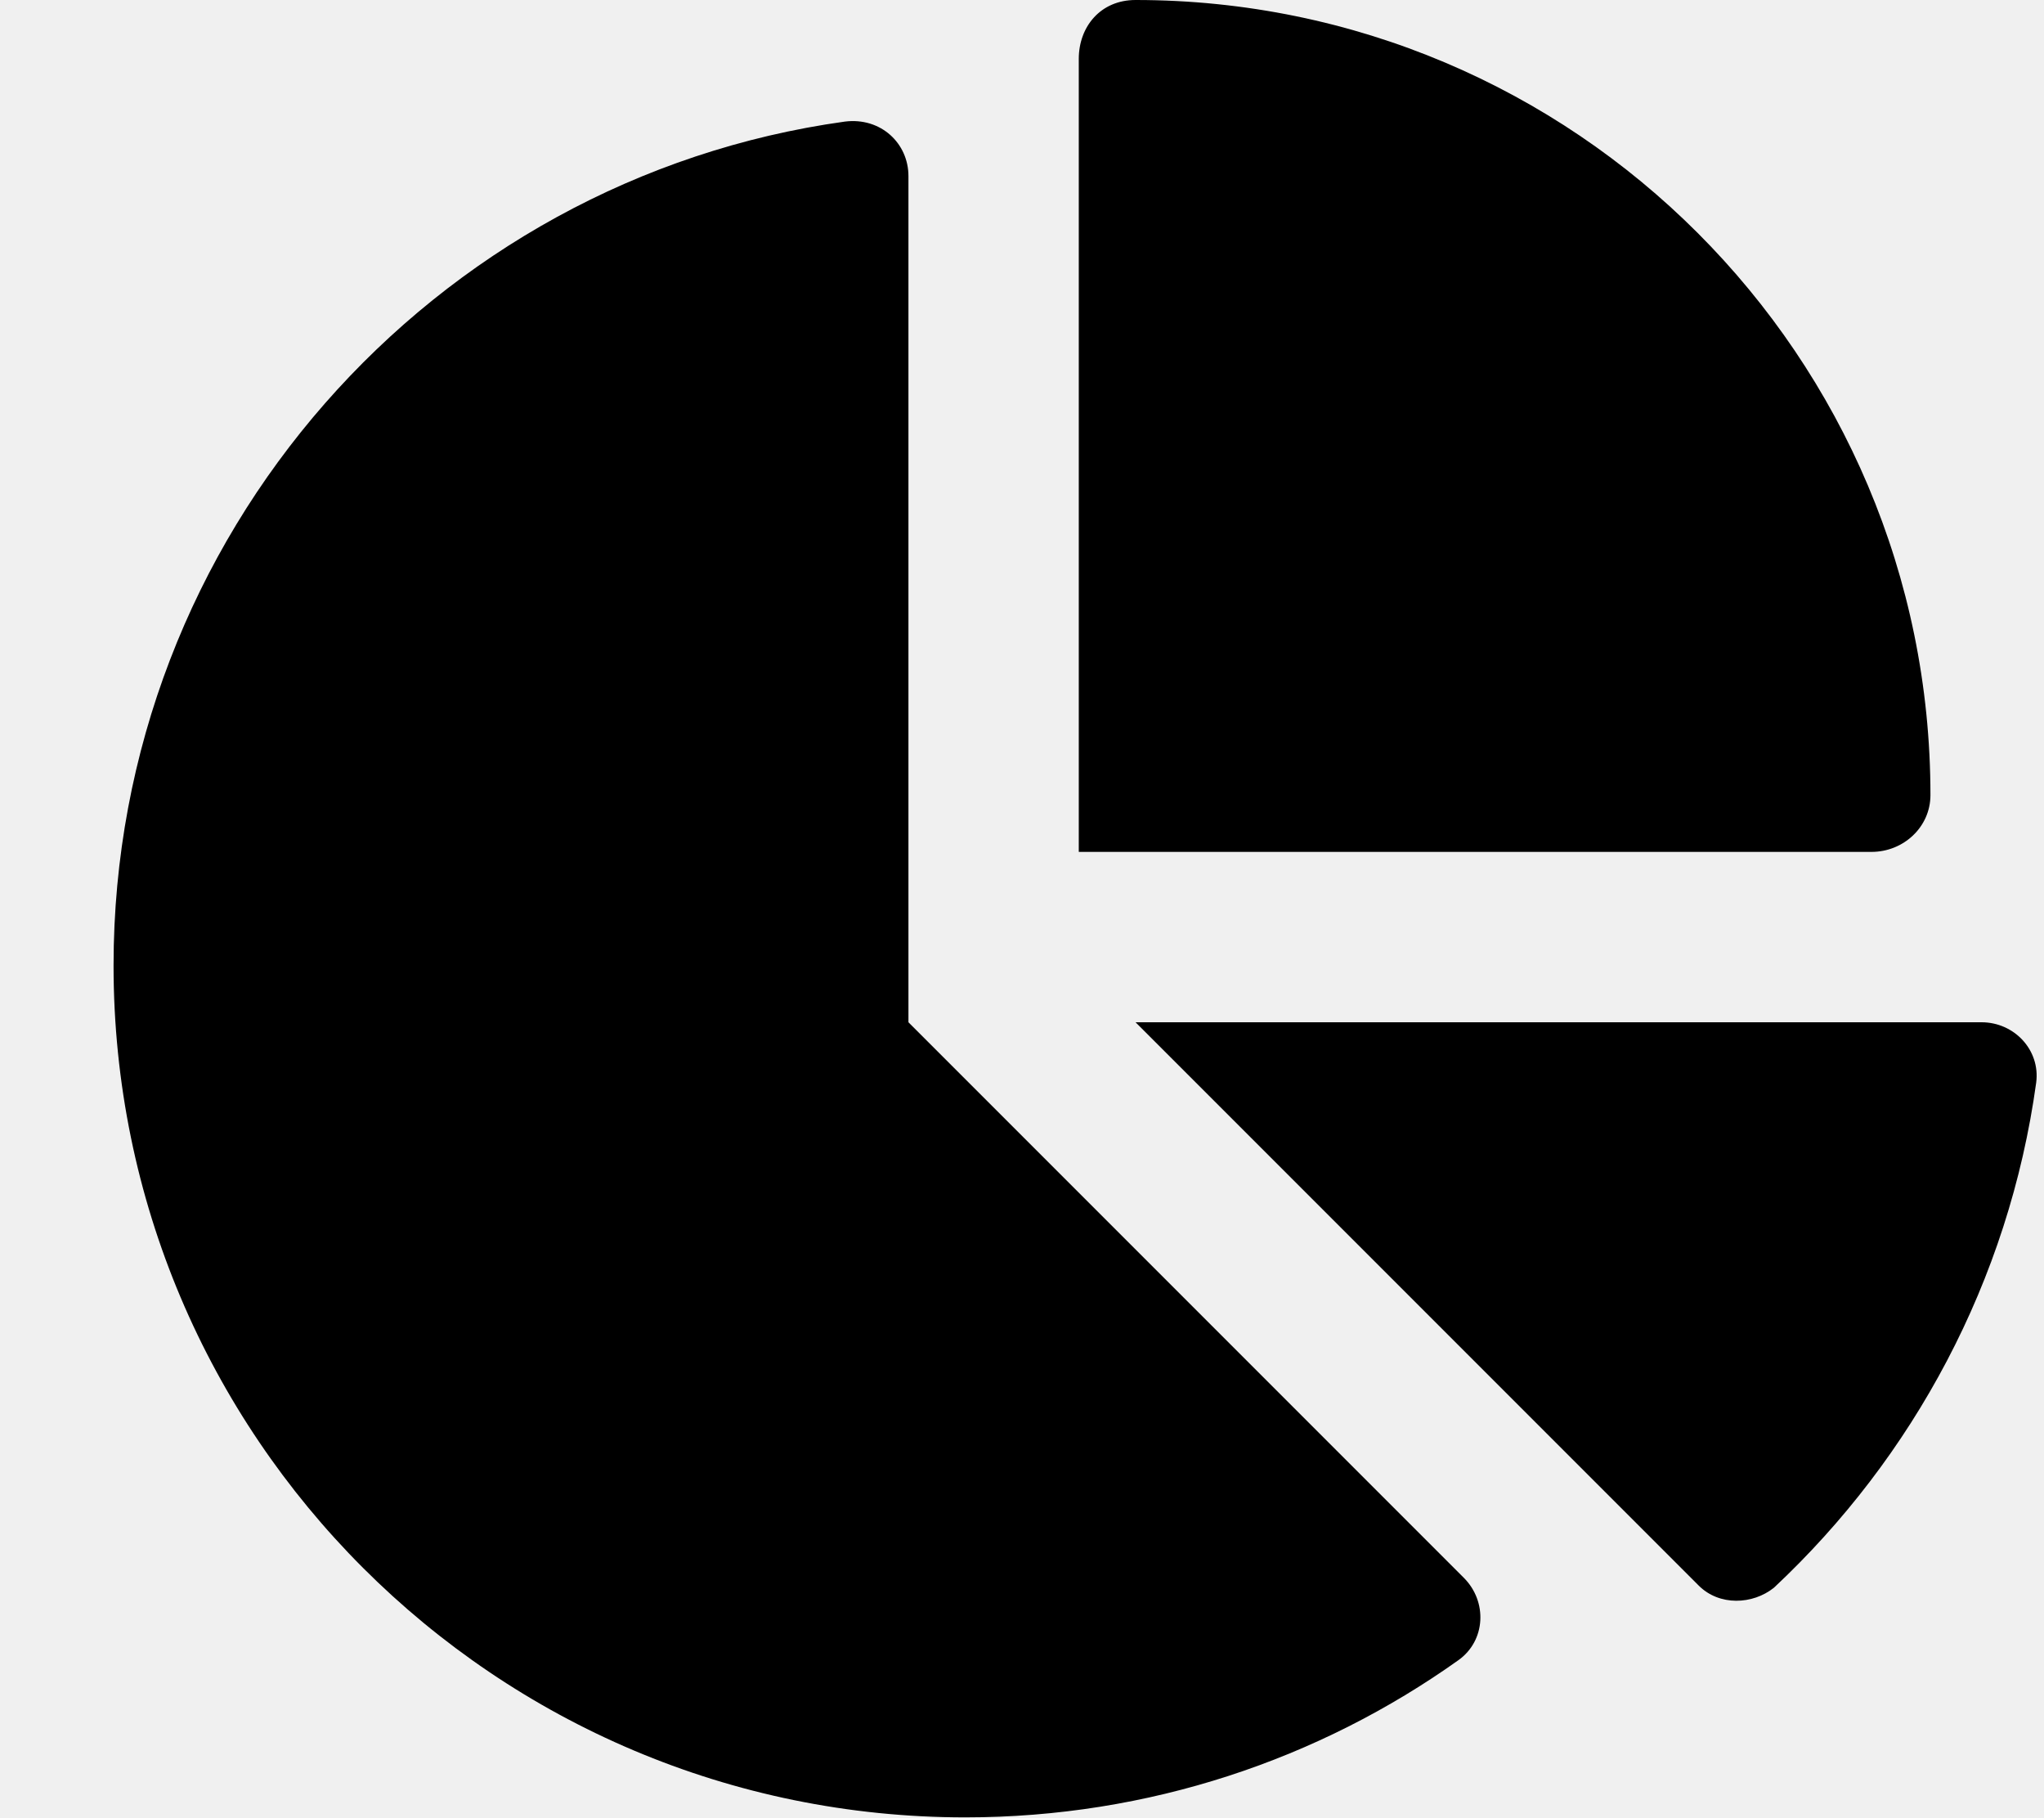
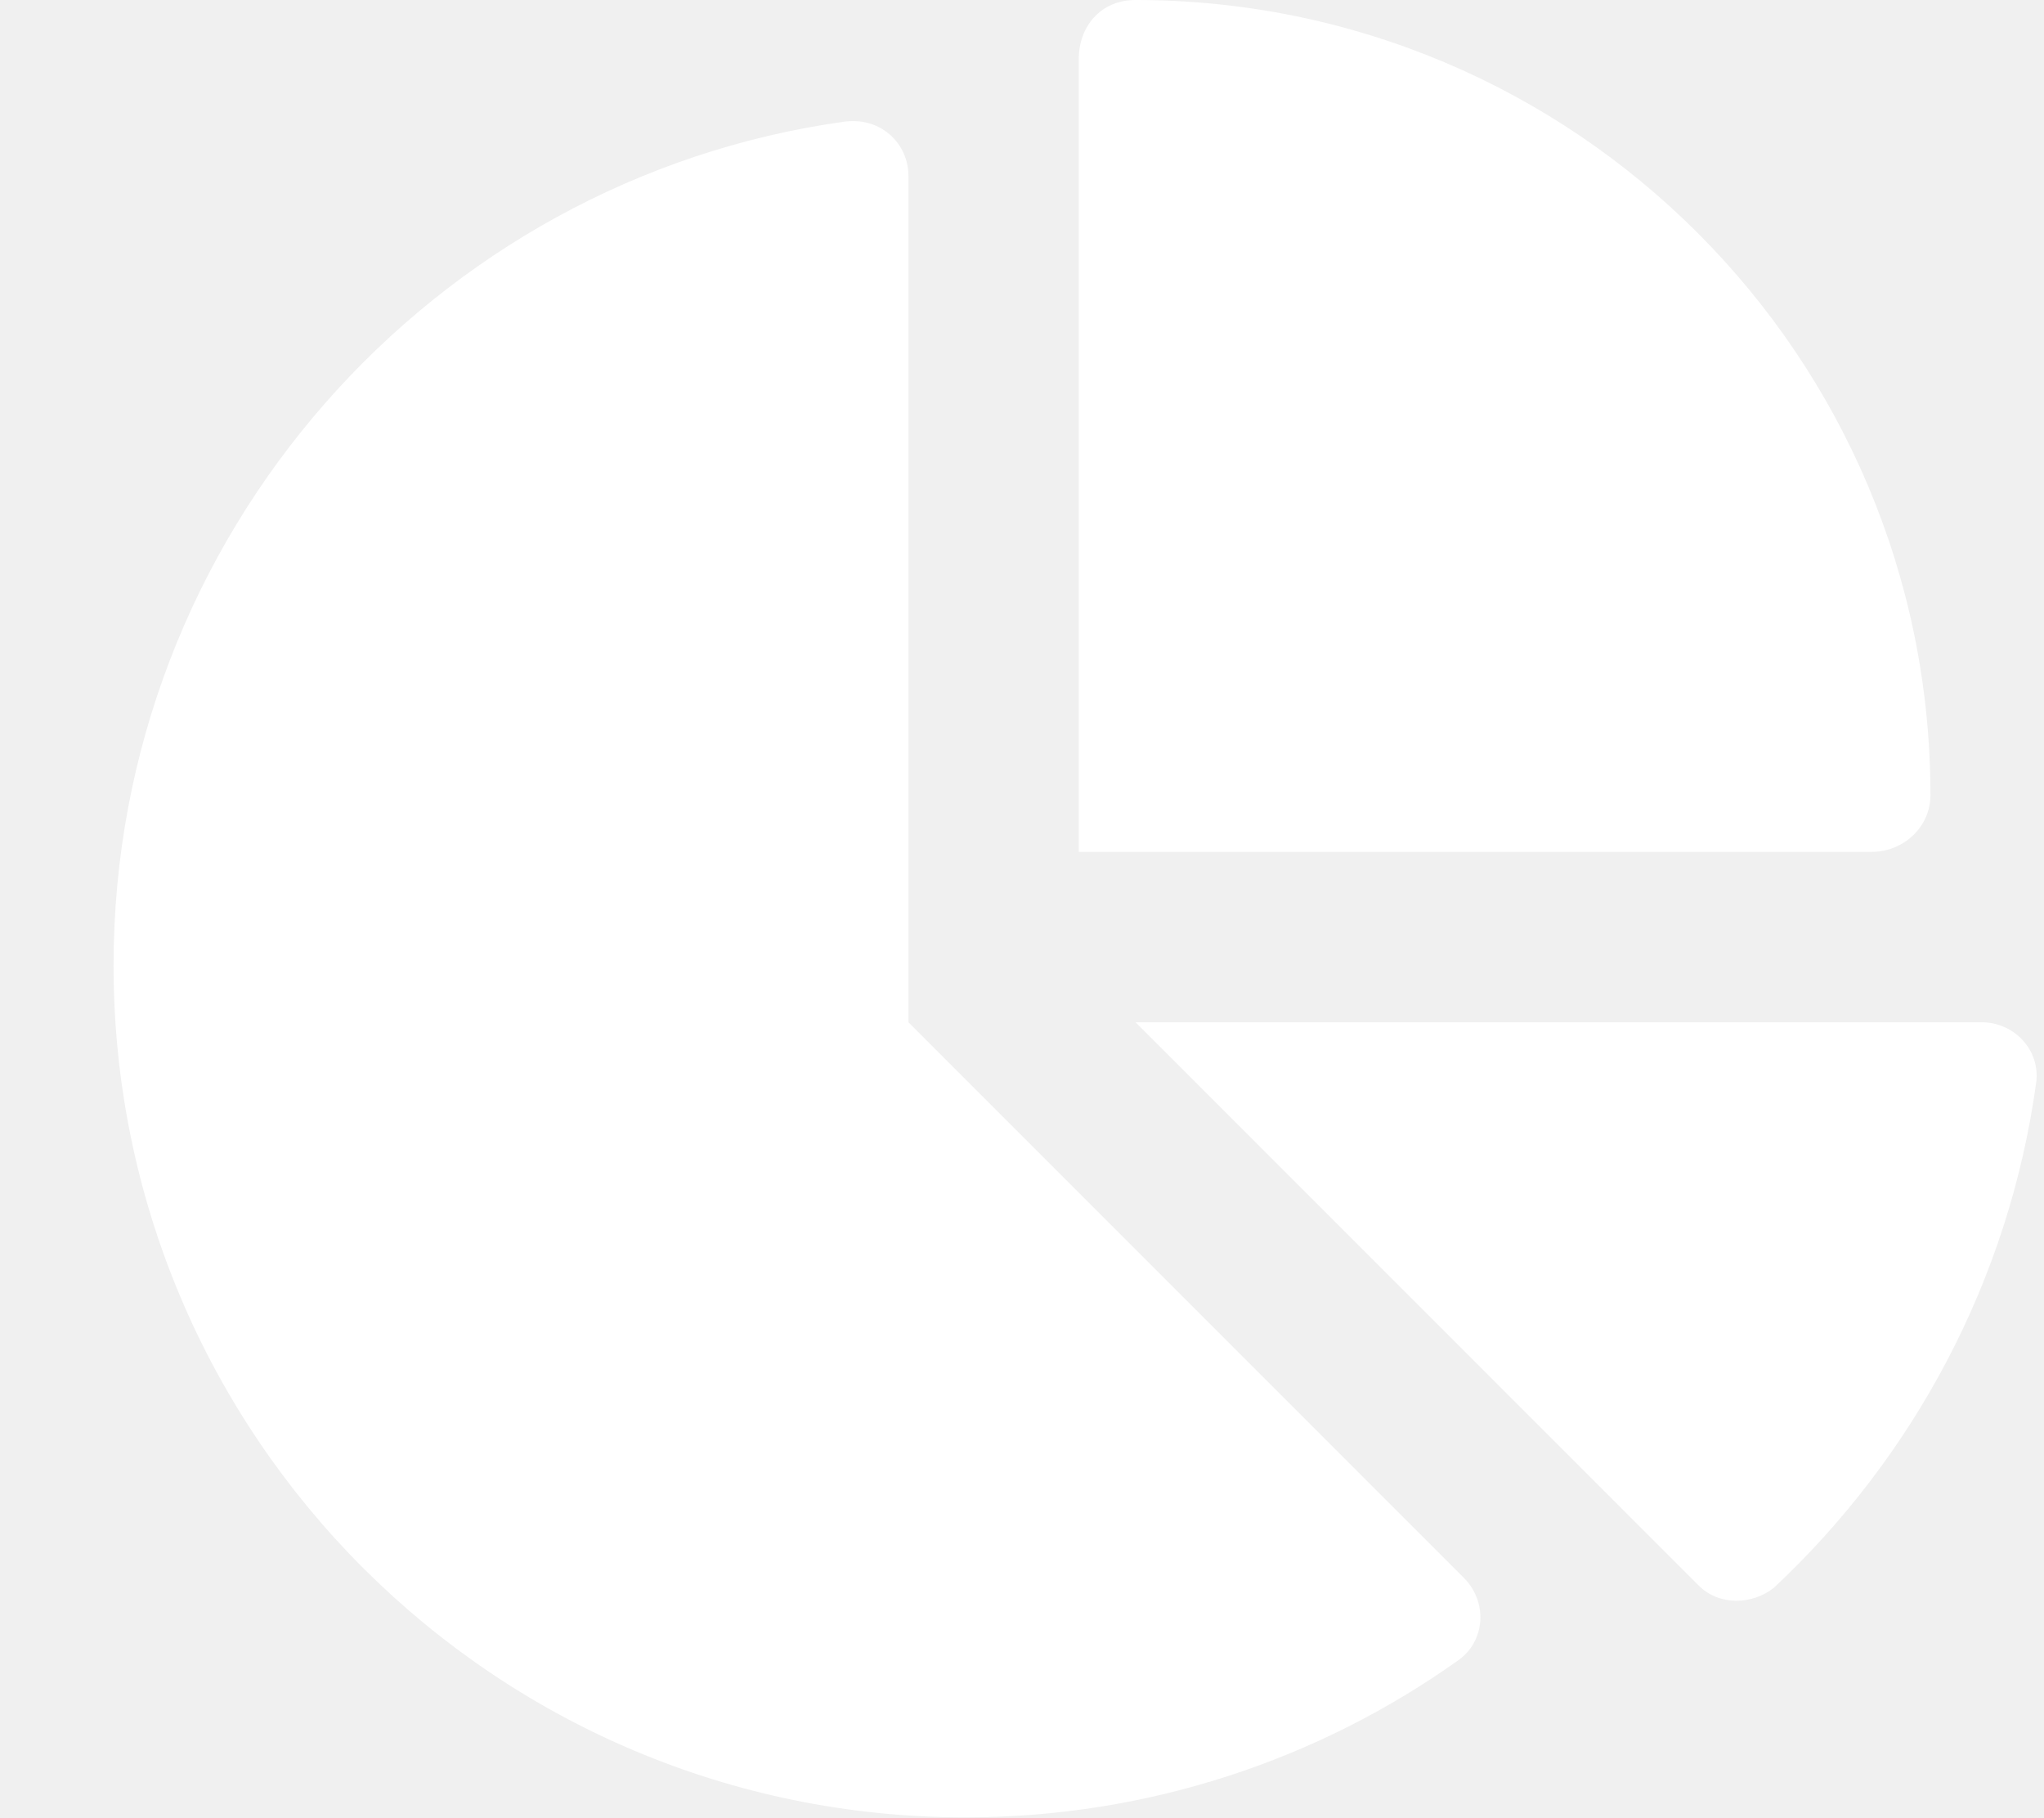
<svg xmlns="http://www.w3.org/2000/svg" viewBox="0 0 576 512">
-   <path d="M304 16.58C304 7.555 310.1 0 320 0C443.7 0 544 100.3 544 224C544 233 536.4 240 527.4 240H304V16.58zM32 272C32 150.7 122.1 50.34 238.1 34.25C248.2 32.99 256 40.36 256 49.61V288L412.5 444.5C419.2 451.2 418.7 462.2 411 467.7C371.8 495.6 323.8 512 272 512C139.5 512 32 404.6 32 272zM558.4 288C567.6 288 575 295.8 573.8 305C566.1 360.9 539.1 410.6 499.9 447.3C493.9 452.1 484.5 452.5 478.7 446.7L320 288H558.4z" />
+   <path fill="white" d="M304 16.58C304 7.555 310.1 0 320 0C443.7 0 544 100.3 544 224C544 233 536.4 240 527.4 240H304V16.58zM32 272C32 150.7 122.1 50.34 238.1 34.25C248.2 32.99 256 40.36 256 49.61V288L412.5 444.5C419.2 451.2 418.7 462.2 411 467.7C371.8 495.6 323.8 512 272 512C139.5 512 32 404.6 32 272zM558.4 288C567.6 288 575 295.8 573.8 305C566.1 360.9 539.1 410.6 499.9 447.3C493.9 452.1 484.5 452.5 478.7 446.7L320 288H558.4z" />
</svg>
